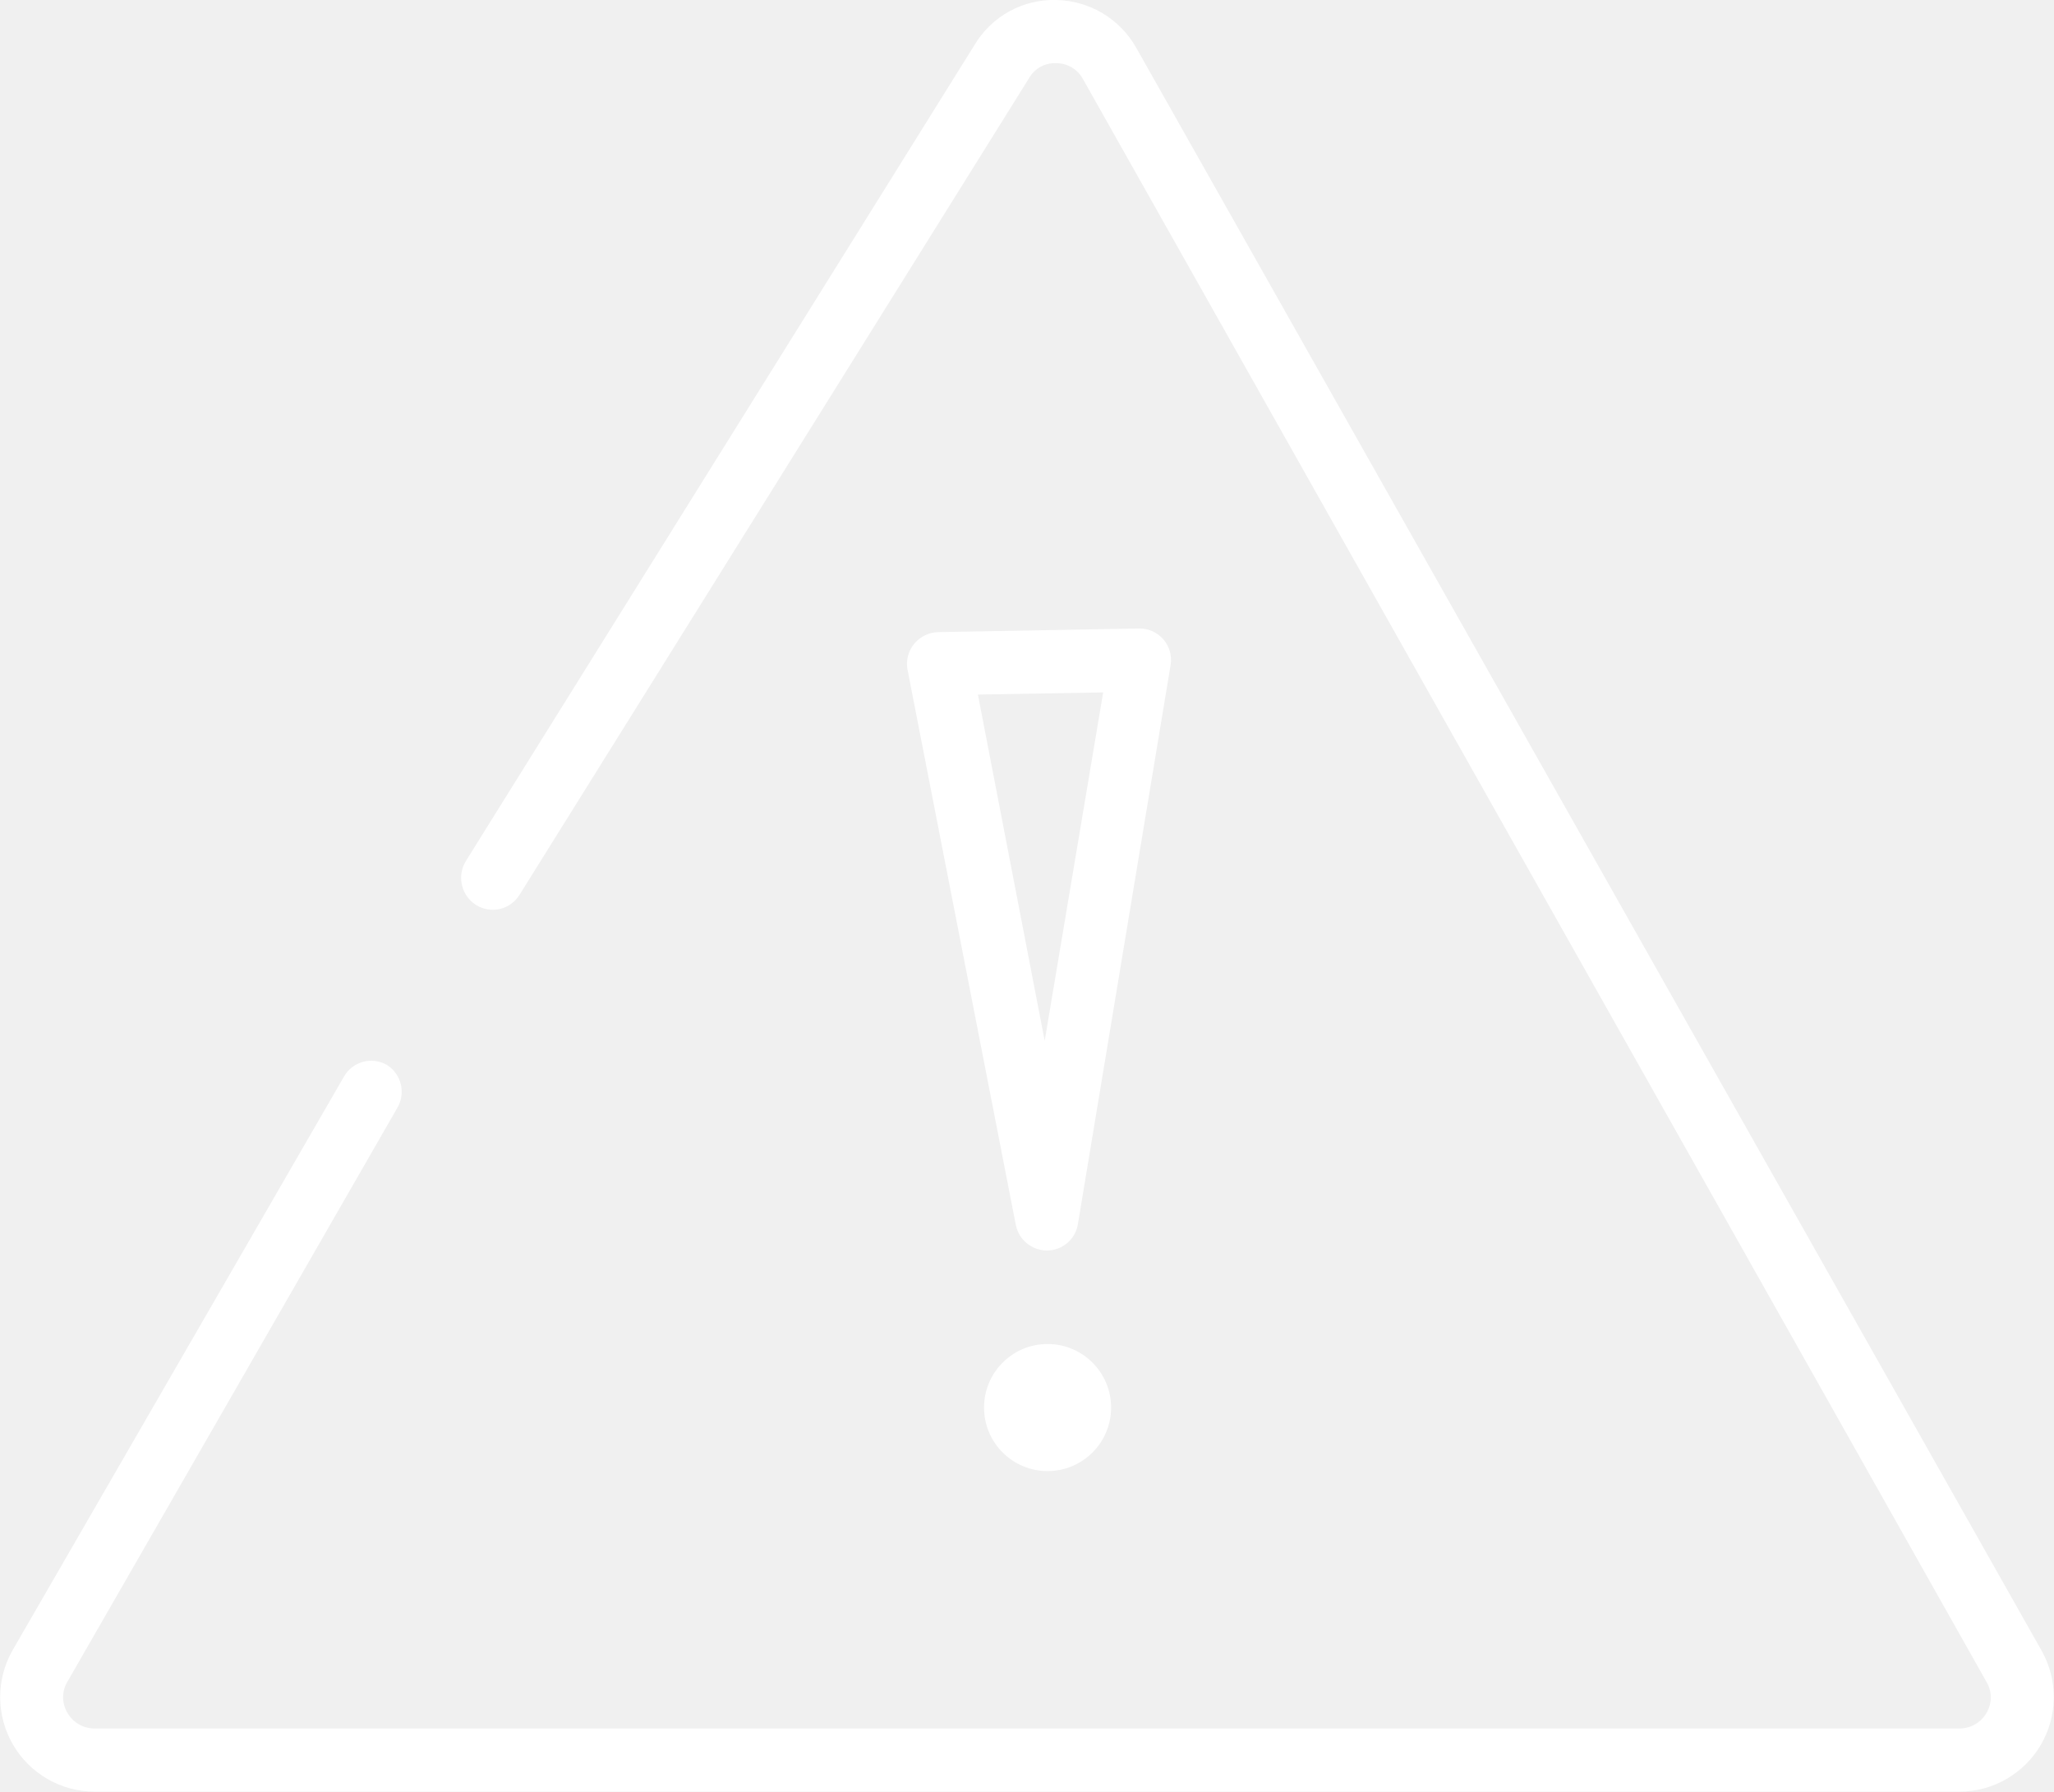
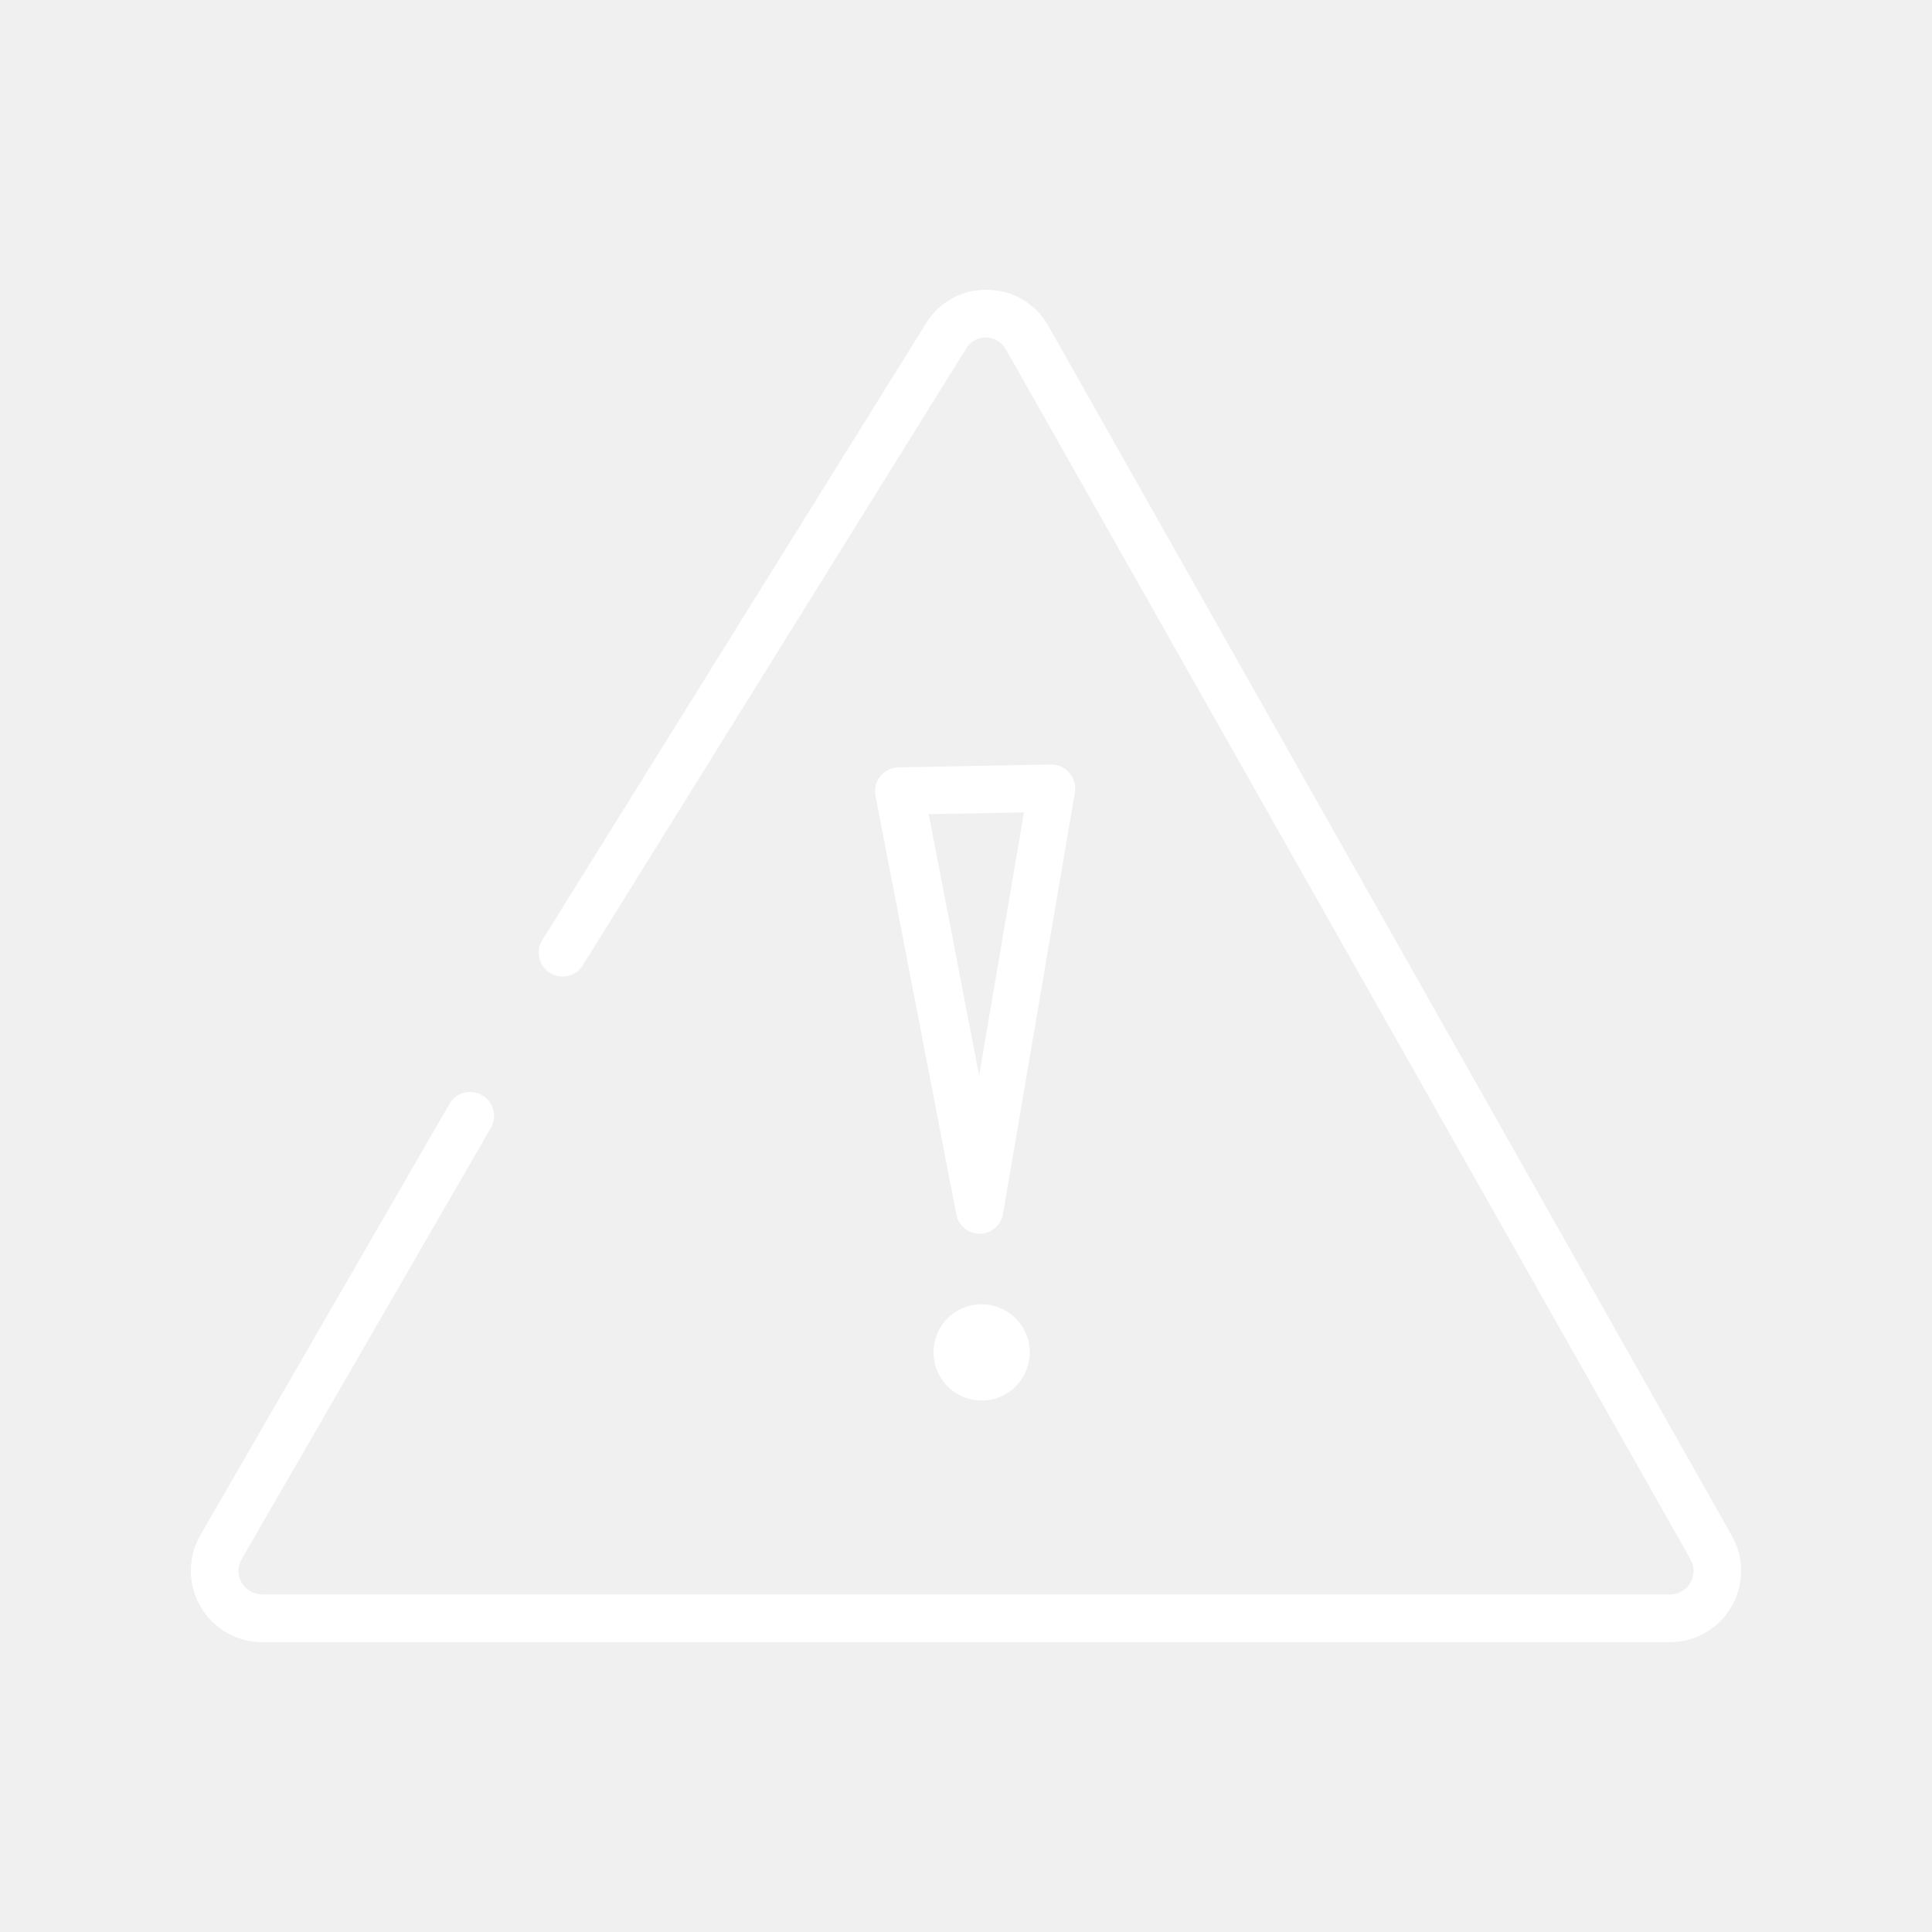
- <svg xmlns="http://www.w3.org/2000/svg" viewBox="0 0 56.9 49.63">
+ <svg xmlns="http://www.w3.org/2000/svg" id="Layer_1" data-name="Layer 1" viewBox="0 0 100 100">
  <defs>
    <style>.cls-1{fill:#fff;}</style>
  </defs>
-   <g id="Layer_2" data-name="Layer 2">
-     <g id="Layer_1-2" data-name="Layer 1">
-       <path class="cls-1" d="M54.28,49.63H2.62A2.62,2.62,0,0,1,.35,45.71L9.53,29.82a.87.87,0,0,1,1.19-.32A.88.88,0,0,1,11,30.7L1.87,46.58a.84.84,0,0,0,0,.87.86.86,0,0,0,.75.43H54.28a.86.86,0,0,0,.75-.43.84.84,0,0,0,0-.86L30,2.19a.84.84,0,0,0-.74-.44.82.82,0,0,0-.75.41L14.39,24.79a.87.87,0,0,1-1.2.28.89.89,0,0,1-.29-1.21L27,1.24A2.55,2.55,0,0,1,29.26,0a2.6,2.6,0,0,1,2.22,1.33l25.08,44.4a2.62,2.62,0,0,1-2.28,3.9Z" />
-       <path class="cls-1" d="M29,34.64a.88.88,0,0,1-.86-.71l-3-15.38a.87.87,0,0,1,.18-.71.89.89,0,0,1,.67-.33l5.56-.1a.87.87,0,0,1,.88,1L29.86,33.91a.87.87,0,0,1-.86.73Zm-1.91-15.4,1.85,9.59,1.62-9.65Z" />
-       <circle class="cls-1" cx="29.02" cy="38.99" r="1.76" />
-     </g>
-   </g>
+   <path class="cls-1" d="M89.64,79.49,54.27,16.88A3.65,3.65,0,0,0,51.14,15a3.6,3.6,0,0,0-3.21,1.74L28.07,48.66a1.23,1.23,0,1,0,2.1,1.3L50,18.05a1.18,1.18,0,0,1,1.07-.58,1.21,1.21,0,0,1,1,.62L87.5,80.71a1.22,1.22,0,0,1-1.07,1.82H13.57a1.21,1.21,0,0,1-1.06-.61,1.18,1.18,0,0,1,0-1.22L25.45,58.3a1.24,1.24,0,0,0-2.14-1.24L10.37,79.46A3.7,3.7,0,0,0,13.57,85H86.43a3.69,3.69,0,0,0,3.21-5.51Z" />
+   <path class="cls-1" d="M55.35,40a1.25,1.25,0,0,0-1-.43l-7.85.15a1.21,1.21,0,0,0-.93.45,1.26,1.26,0,0,0-.26,1l4.19,21.69a1.23,1.23,0,0,0,1.21,1h0a1.23,1.23,0,0,0,1.2-1L55.64,41A1.24,1.24,0,0,0,55.35,40ZM50.68,55.67,48.07,42.14,53,42.05Z" />
+   <path class="cls-1" d="M48.32,70a2.49,2.49,0,1,0,2.48-2.49A2.48,2.48,0,0,0,48.32,70Z" />
</svg>
